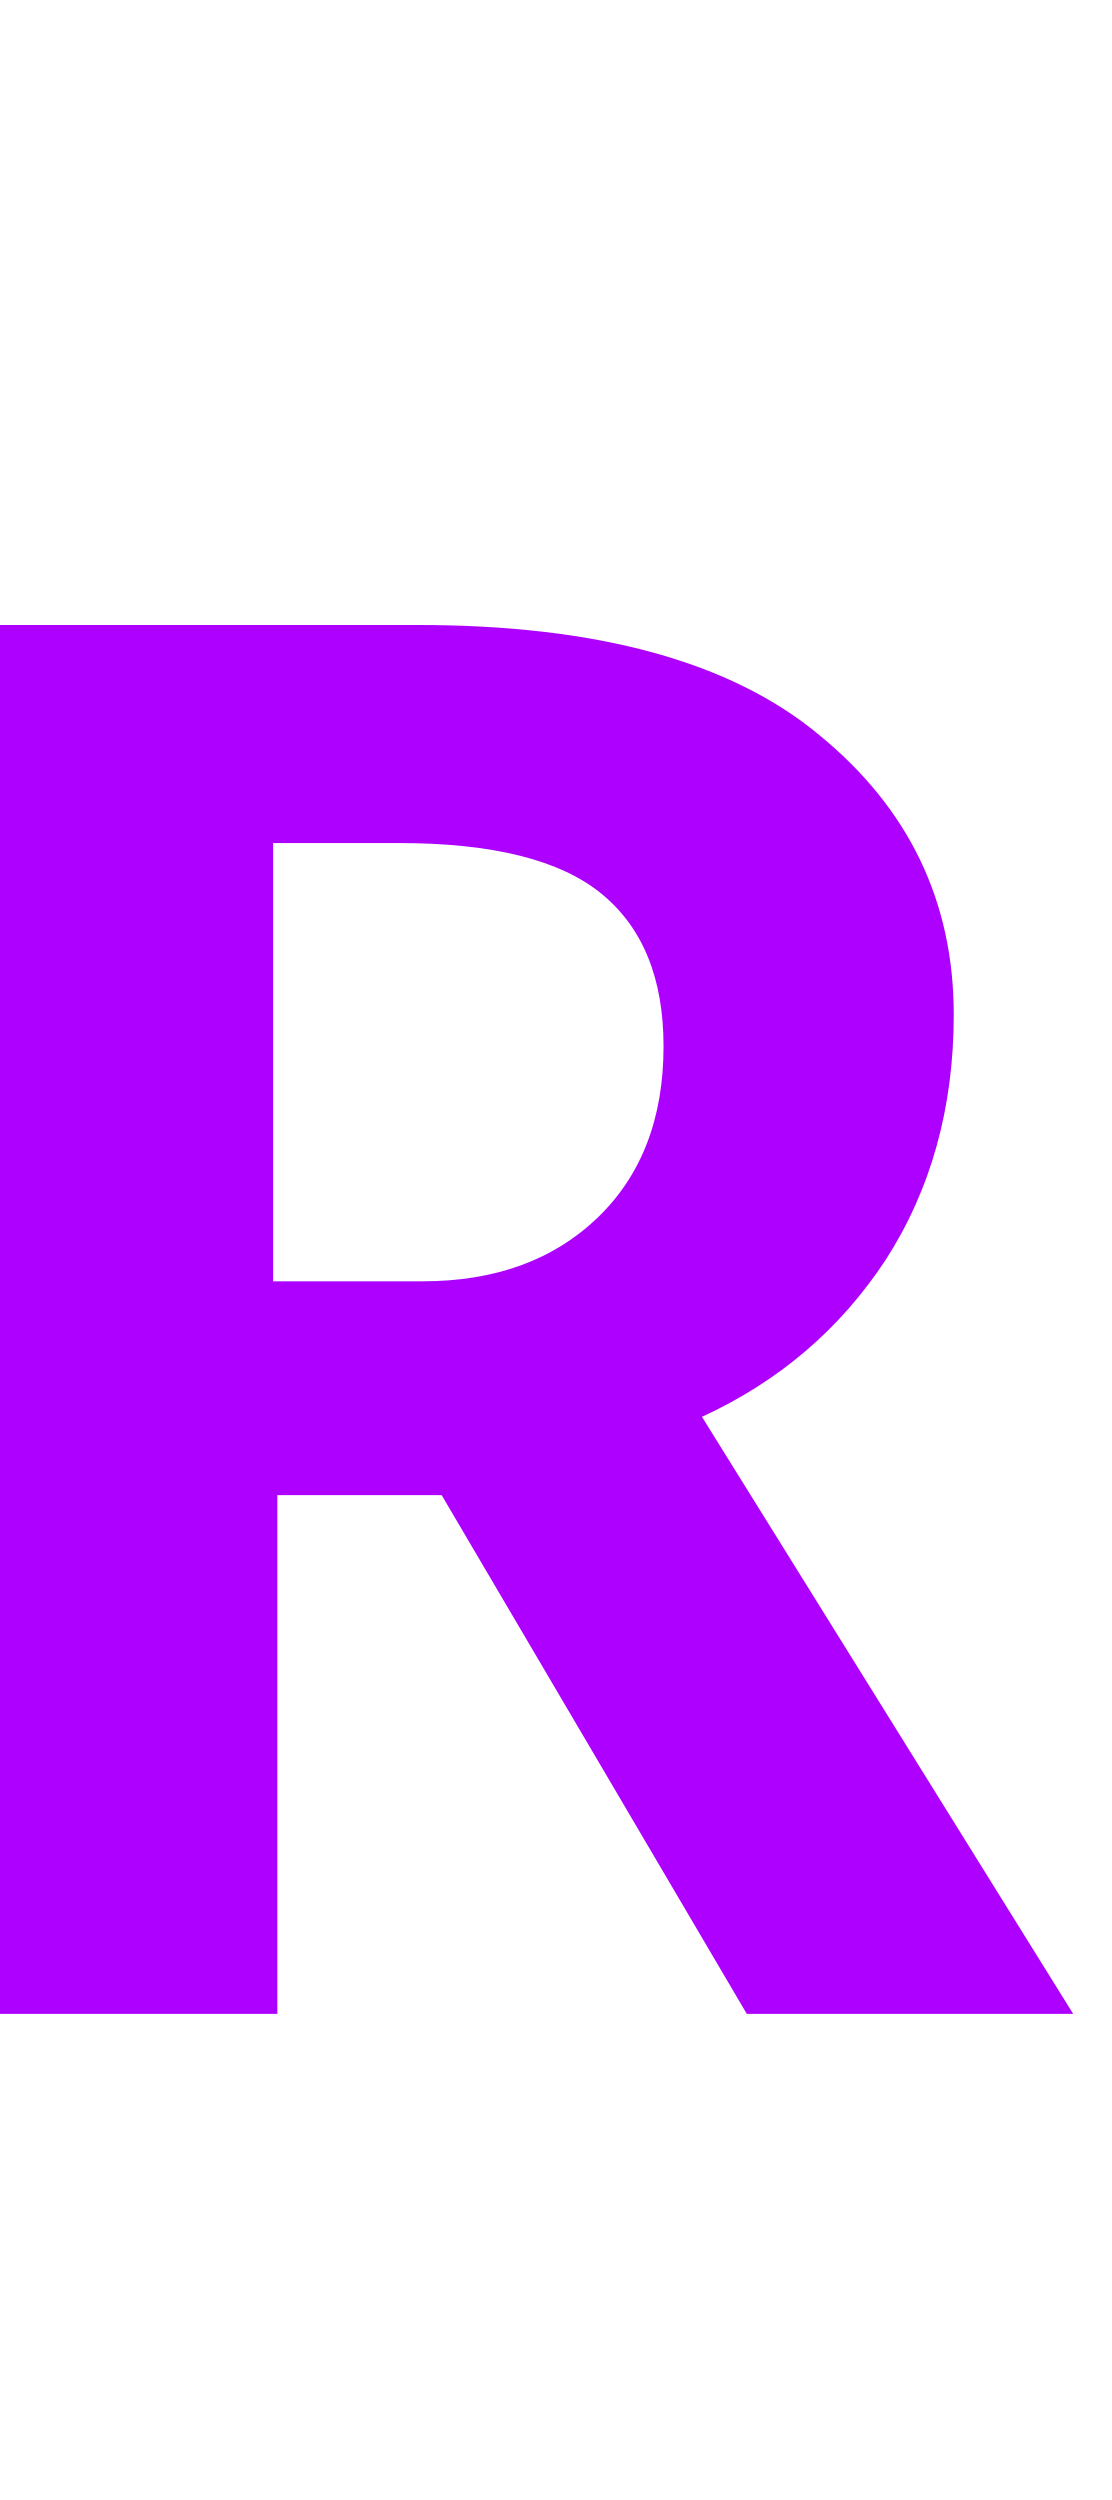
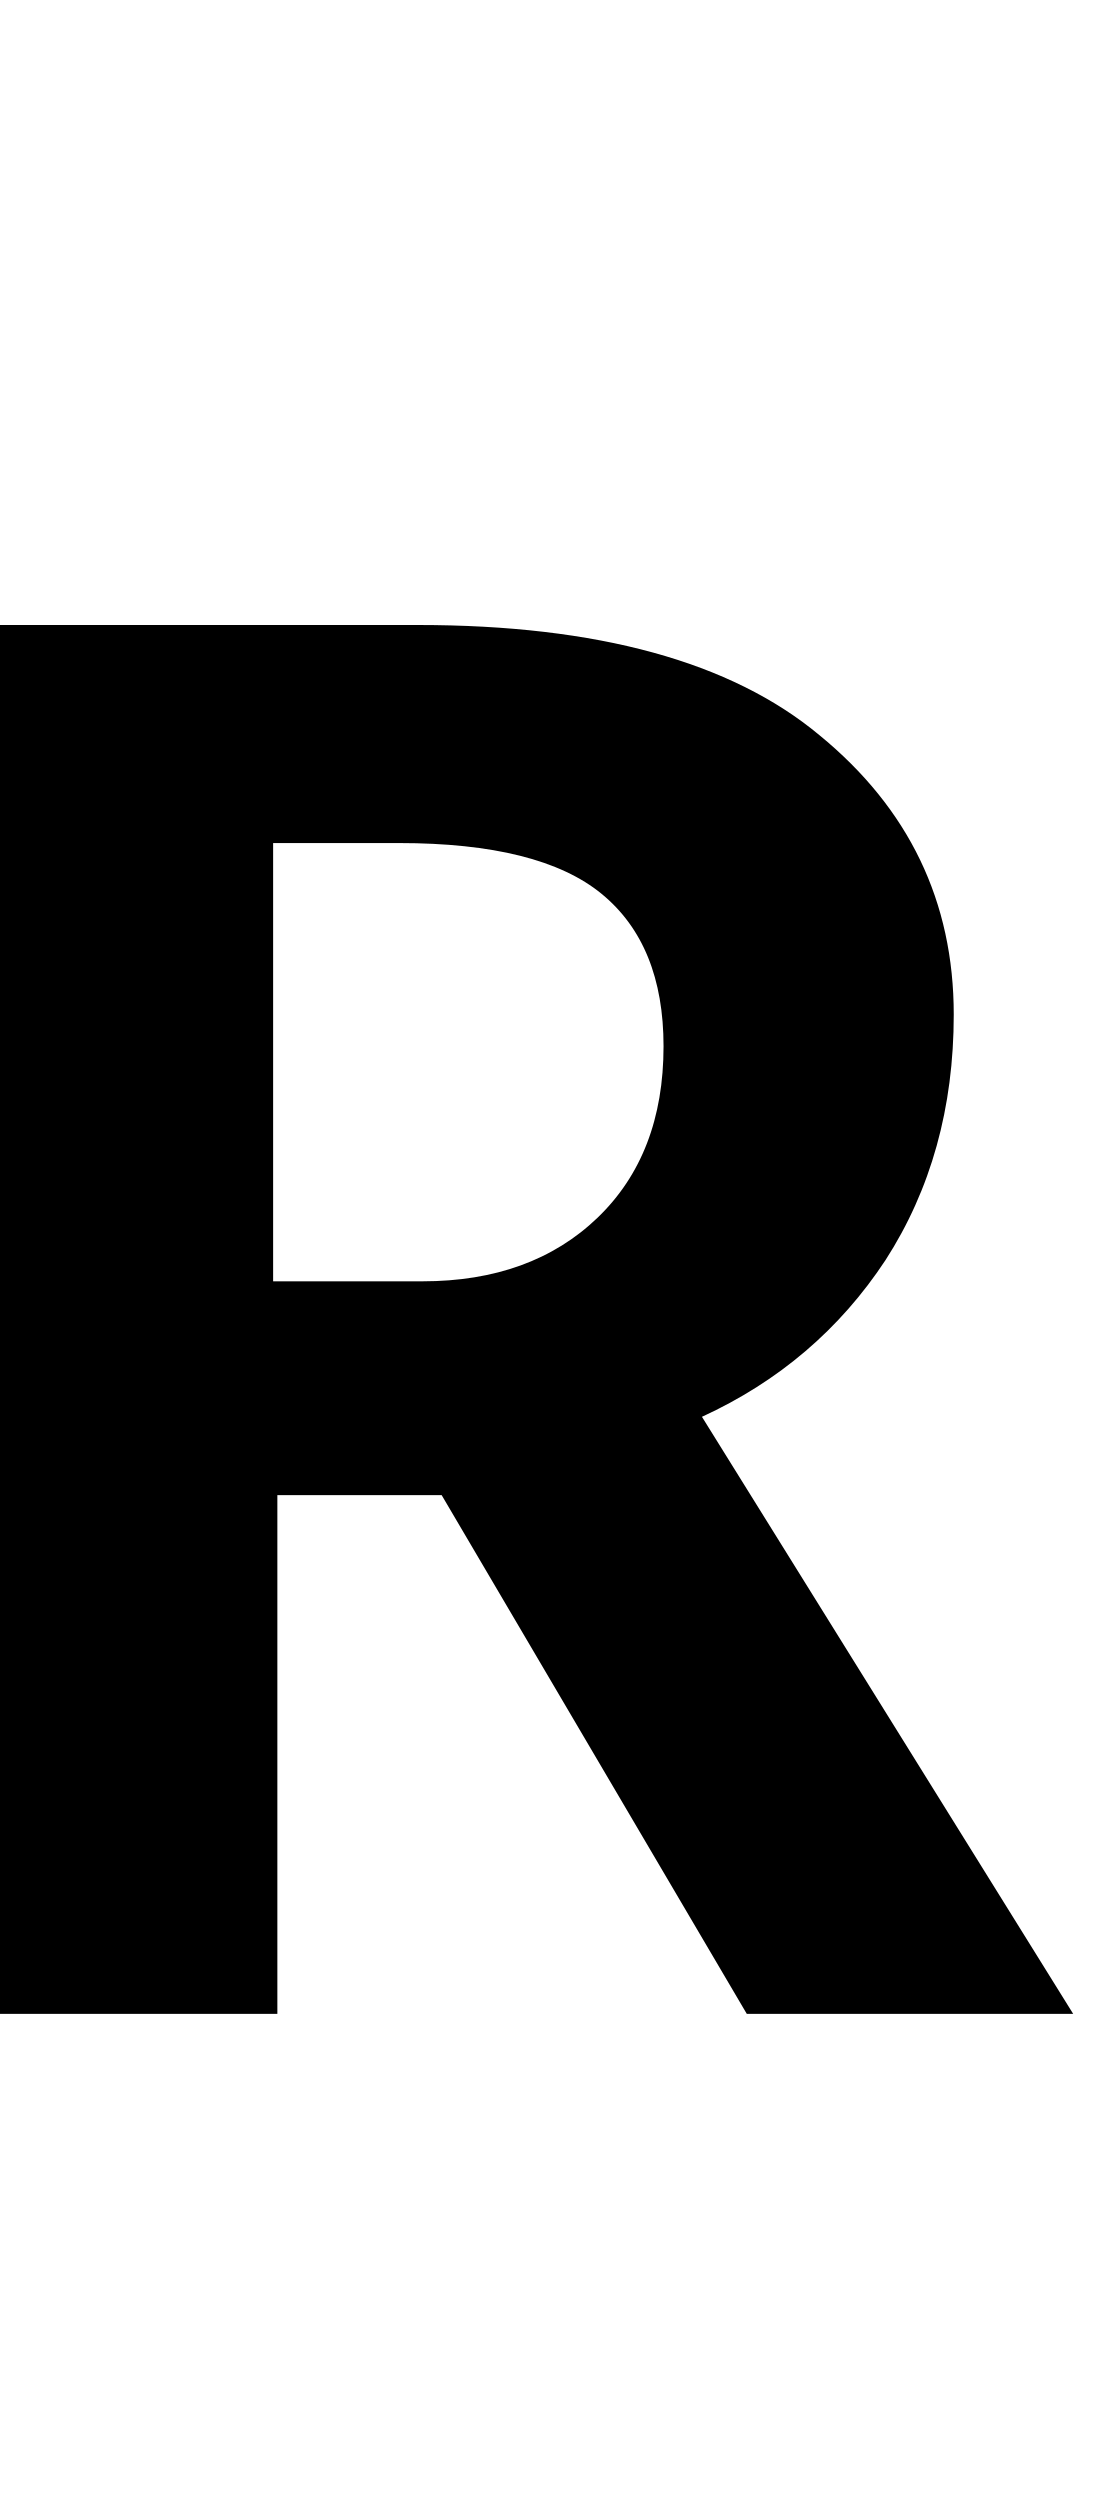
- <svg xmlns="http://www.w3.org/2000/svg" focusable="false" viewBox="0 0 16 36" fill="none">
-   <path d="M3.933 12.14V18.451H6.083C7.128 18.451 7.968 18.146 8.603 17.537C9.238 16.927 9.555 16.104 9.555 15.067C9.555 14.091 9.258 13.36 8.664 12.872C8.07 12.384 7.097 12.14 5.746 12.14H3.933ZM3.994 21.53V29H0V9H6.022C8.603 9 10.528 9.528 11.798 10.585C13.089 11.642 13.734 12.984 13.734 14.61C13.734 15.951 13.406 17.13 12.751 18.146C12.095 19.142 11.214 19.894 10.108 20.402L15.454 29H10.754L6.36 21.53H3.994Z" fill="#AD00FF" />
+ <svg xmlns="http://www.w3.org/2000/svg" focusable="false" viewBox="0 0 16 36" fill="#000">
+   <path d="M3.933 12.14V18.451H6.083C7.128 18.451 7.968 18.146 8.603 17.537C9.238 16.927 9.555 16.104 9.555 15.067C9.555 14.091 9.258 13.36 8.664 12.872C8.07 12.384 7.097 12.14 5.746 12.14H3.933ZM3.994 21.53V29H0V9H6.022C8.603 9 10.528 9.528 11.798 10.585C13.089 11.642 13.734 12.984 13.734 14.61C13.734 15.951 13.406 17.13 12.751 18.146C12.095 19.142 11.214 19.894 10.108 20.402L15.454 29H10.754L6.36 21.53H3.994Z" />
</svg>
